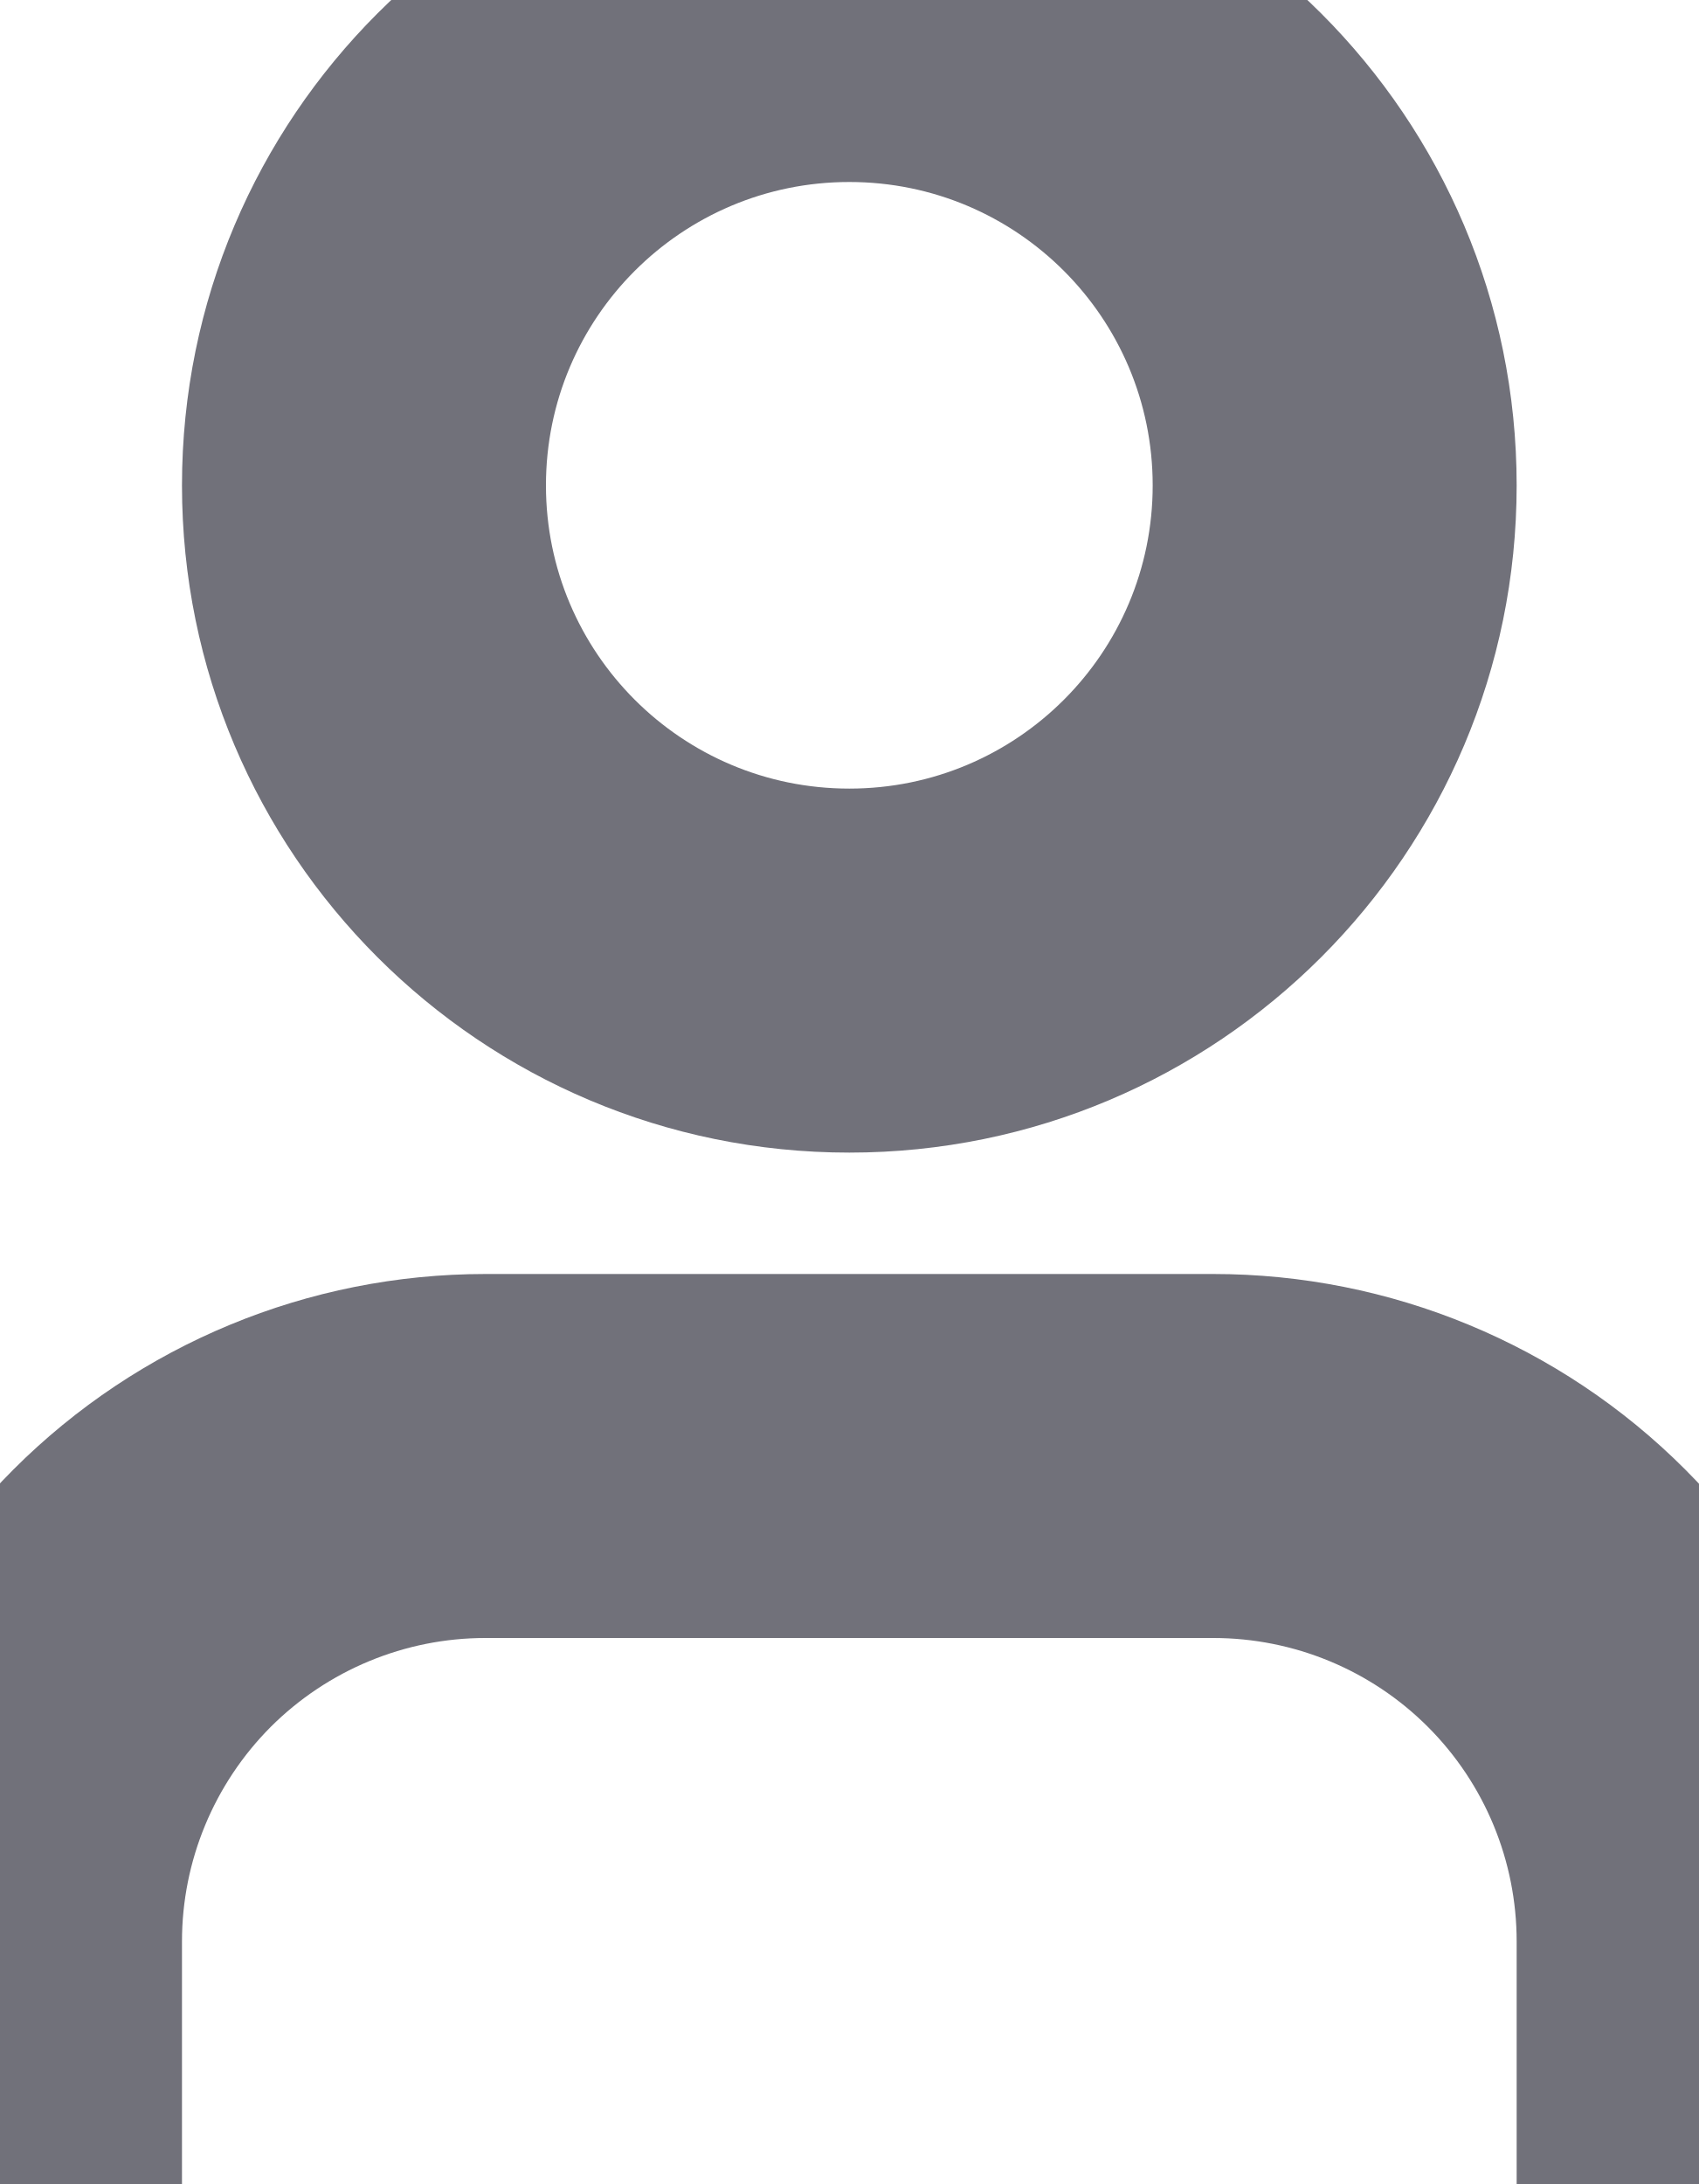
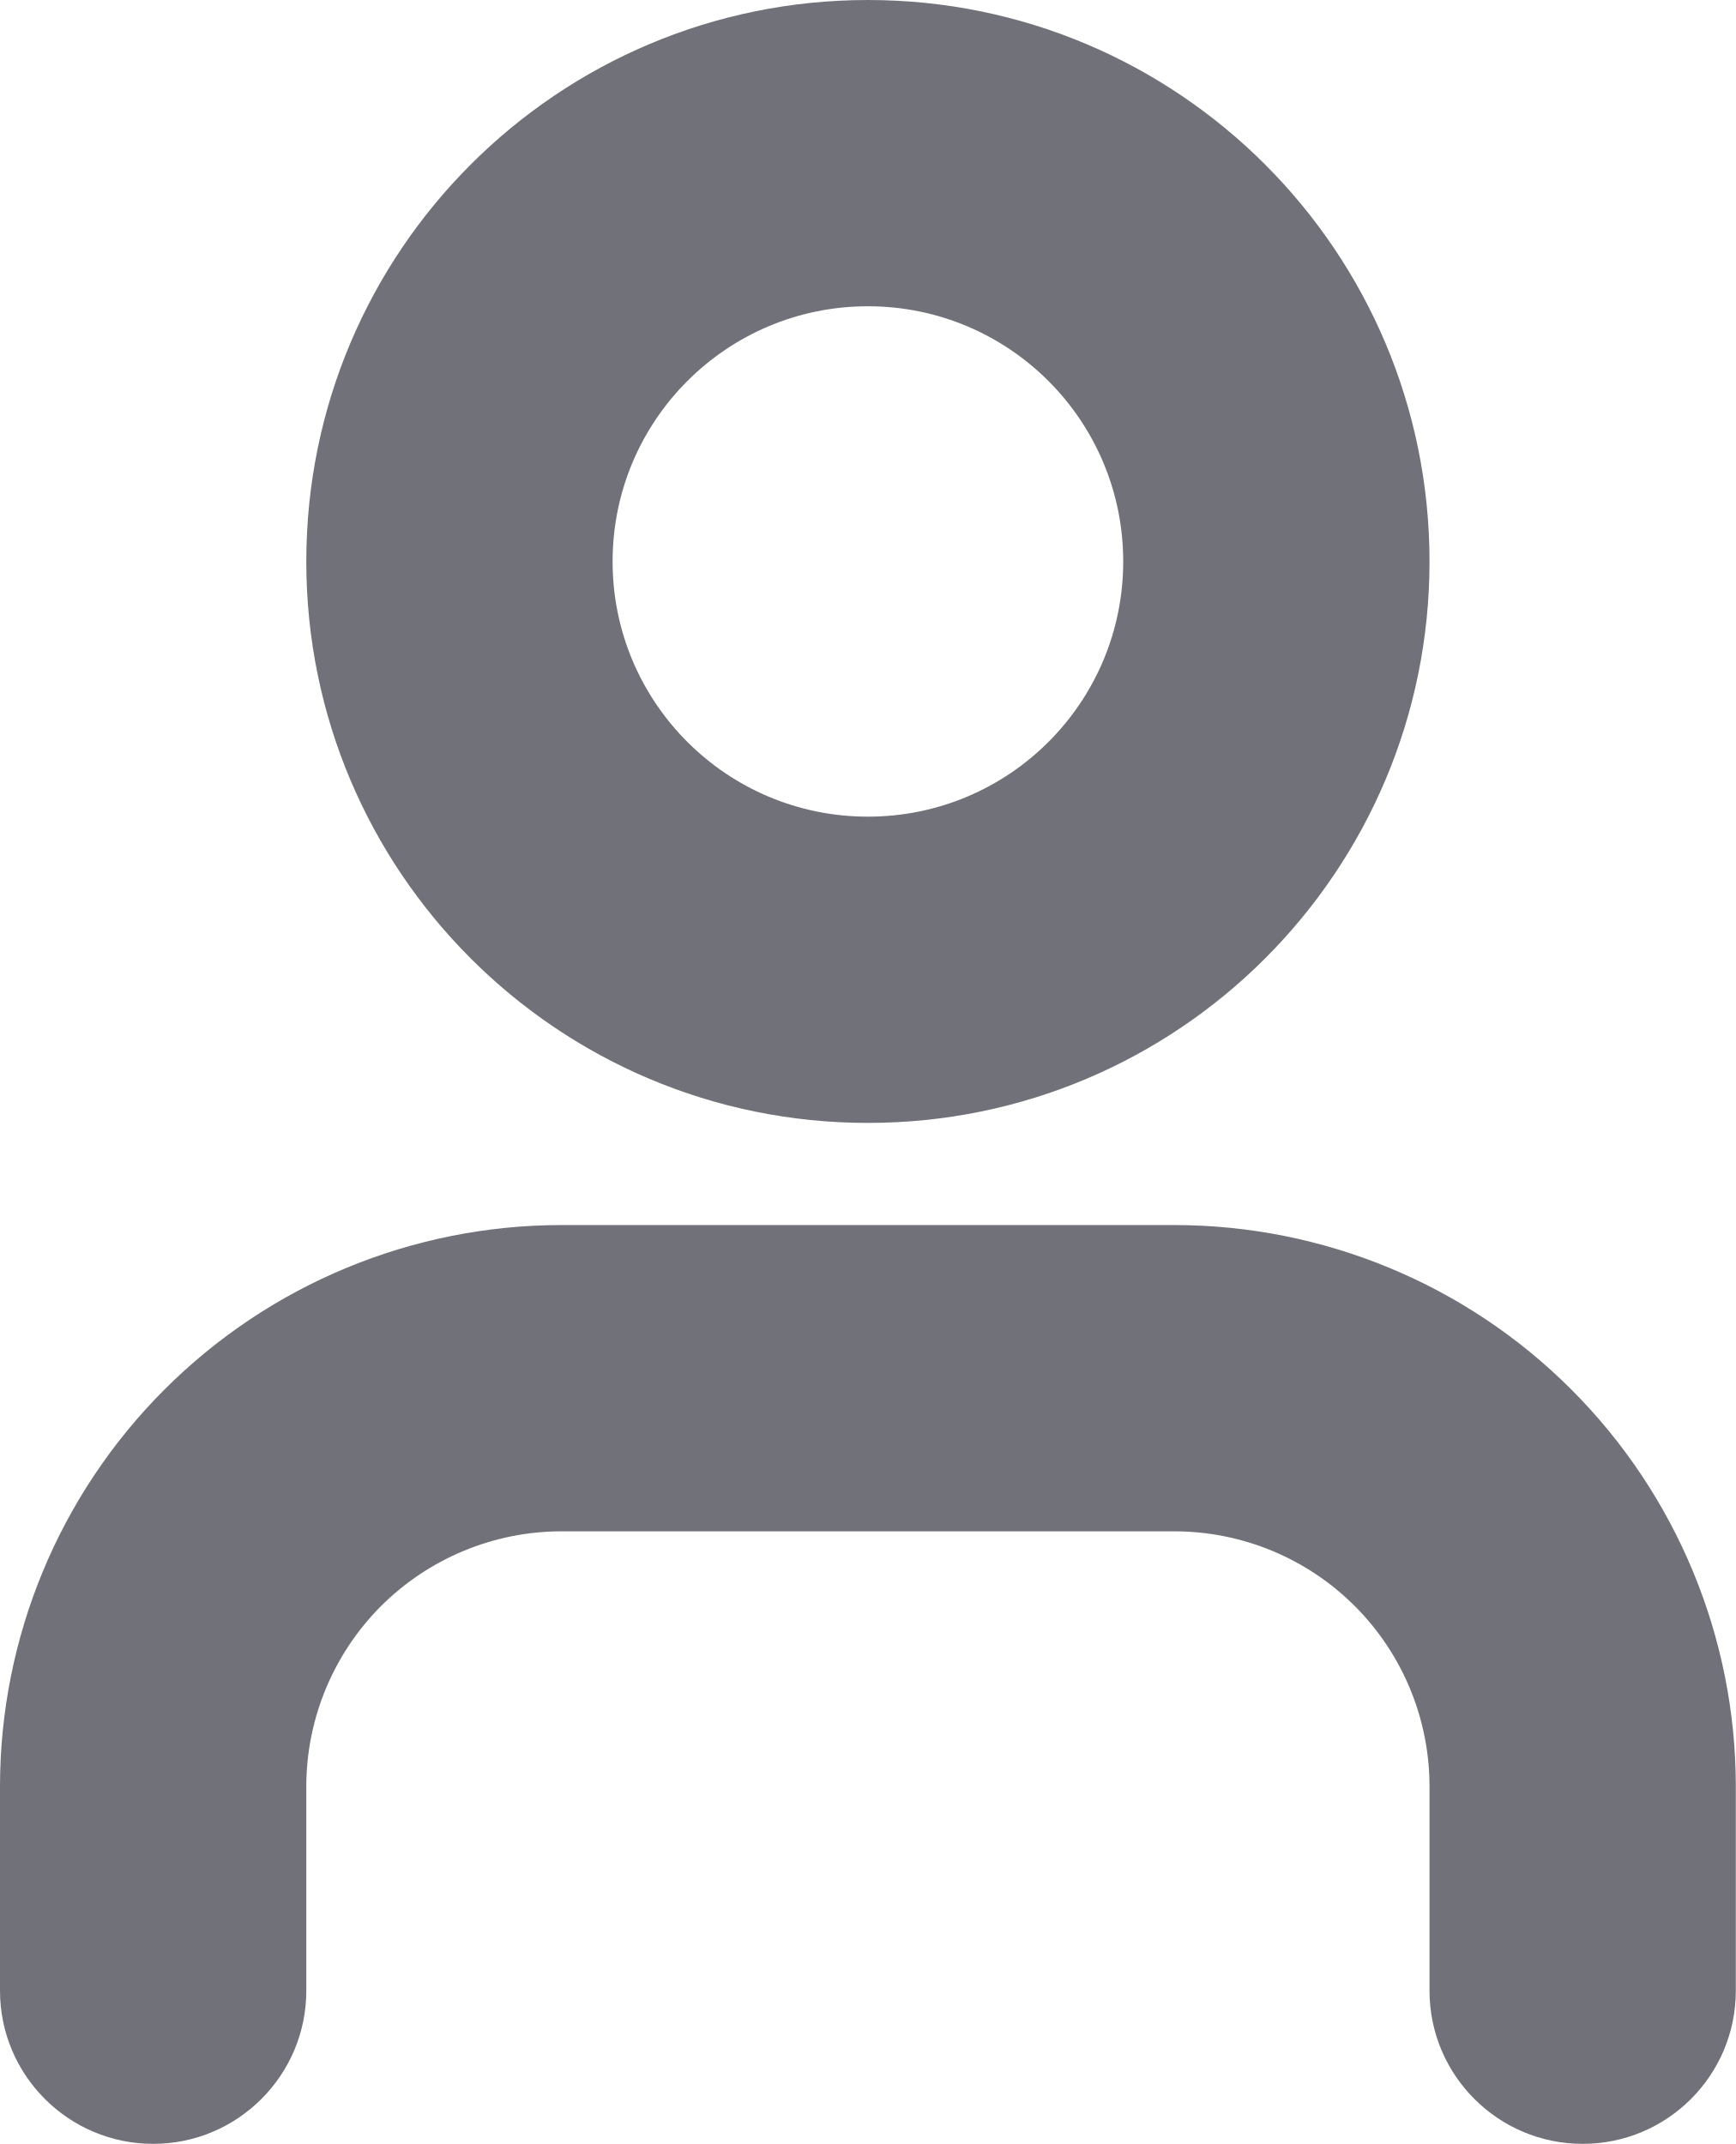
- <svg xmlns="http://www.w3.org/2000/svg" width="9.334" height="12" viewBox="0 0 9.334 12" fill="none">
+ <svg xmlns="http://www.w3.org/2000/svg" width="11.335" height="14.001" viewBox="-1 -1 11.335 14.001" fill="none">
  <path fill="#71717A" d="M8.334 12C8.334 12.552 8.782 13 9.334 13C9.887 13 10.334 12.552 10.334 12L9.334 12L8.334 12ZM6.667 8L6.667 7L6.667 8ZM2.667 8L2.667 7L2.667 8ZM0 10.667L-1 10.667L0 10.667ZM-1 12C-1 12.552 -0.552 13 0 13C0.552 13 1 12.552 1 12L0 12L-1 12ZM9.334 12L10.334 12L10.334 10.667L9.334 10.667L8.334 10.667L8.334 12L9.334 12ZM9.334 10.667L10.334 10.667C10.334 9.694 9.948 8.762 9.26 8.074L8.553 8.781L7.846 9.488C8.159 9.801 8.334 10.225 8.334 10.667L9.334 10.667ZM8.553 8.781L9.26 8.074C8.573 7.386 7.64 7 6.667 7L6.667 8L6.667 9C7.11 9 7.534 9.176 7.846 9.488L8.553 8.781ZM6.667 8L6.667 7L2.667 7L2.667 8L2.667 9L6.667 9L6.667 8ZM2.667 8L2.667 7C1.694 7 0.762 7.386 0.074 8.074L0.781 8.781L1.488 9.488C1.801 9.176 2.225 9 2.667 9L2.667 8ZM0.781 8.781L0.074 8.074C-0.614 8.762 -1 9.694 -1 10.667L0 10.667L1 10.667C1 10.225 1.176 9.801 1.488 9.488L0.781 8.781ZM0 10.667L-1 10.667L-1 12L0 12L1 12L1 10.667L0 10.667ZM7.334 2.667L6.334 2.667C6.334 3.587 5.588 4.333 4.667 4.333L4.667 5.333L4.667 6.333C6.692 6.333 8.334 4.692 8.334 2.667L7.334 2.667ZM4.667 5.333L4.667 4.333C3.746 4.333 3 3.587 3 2.667L2 2.667L1 2.667C1 4.692 2.642 6.333 4.667 6.333L4.667 5.333ZM2 2.667L3 2.667C3 1.746 3.746 1 4.667 1L4.667 0L4.667 -1C2.642 -1 1 0.641 1 2.667L2 2.667ZM4.667 0L4.667 1C5.588 1 6.334 1.746 6.334 2.667L7.334 2.667L8.334 2.667C8.334 0.641 6.692 -1 4.667 -1L4.667 0Z" />
</svg>
